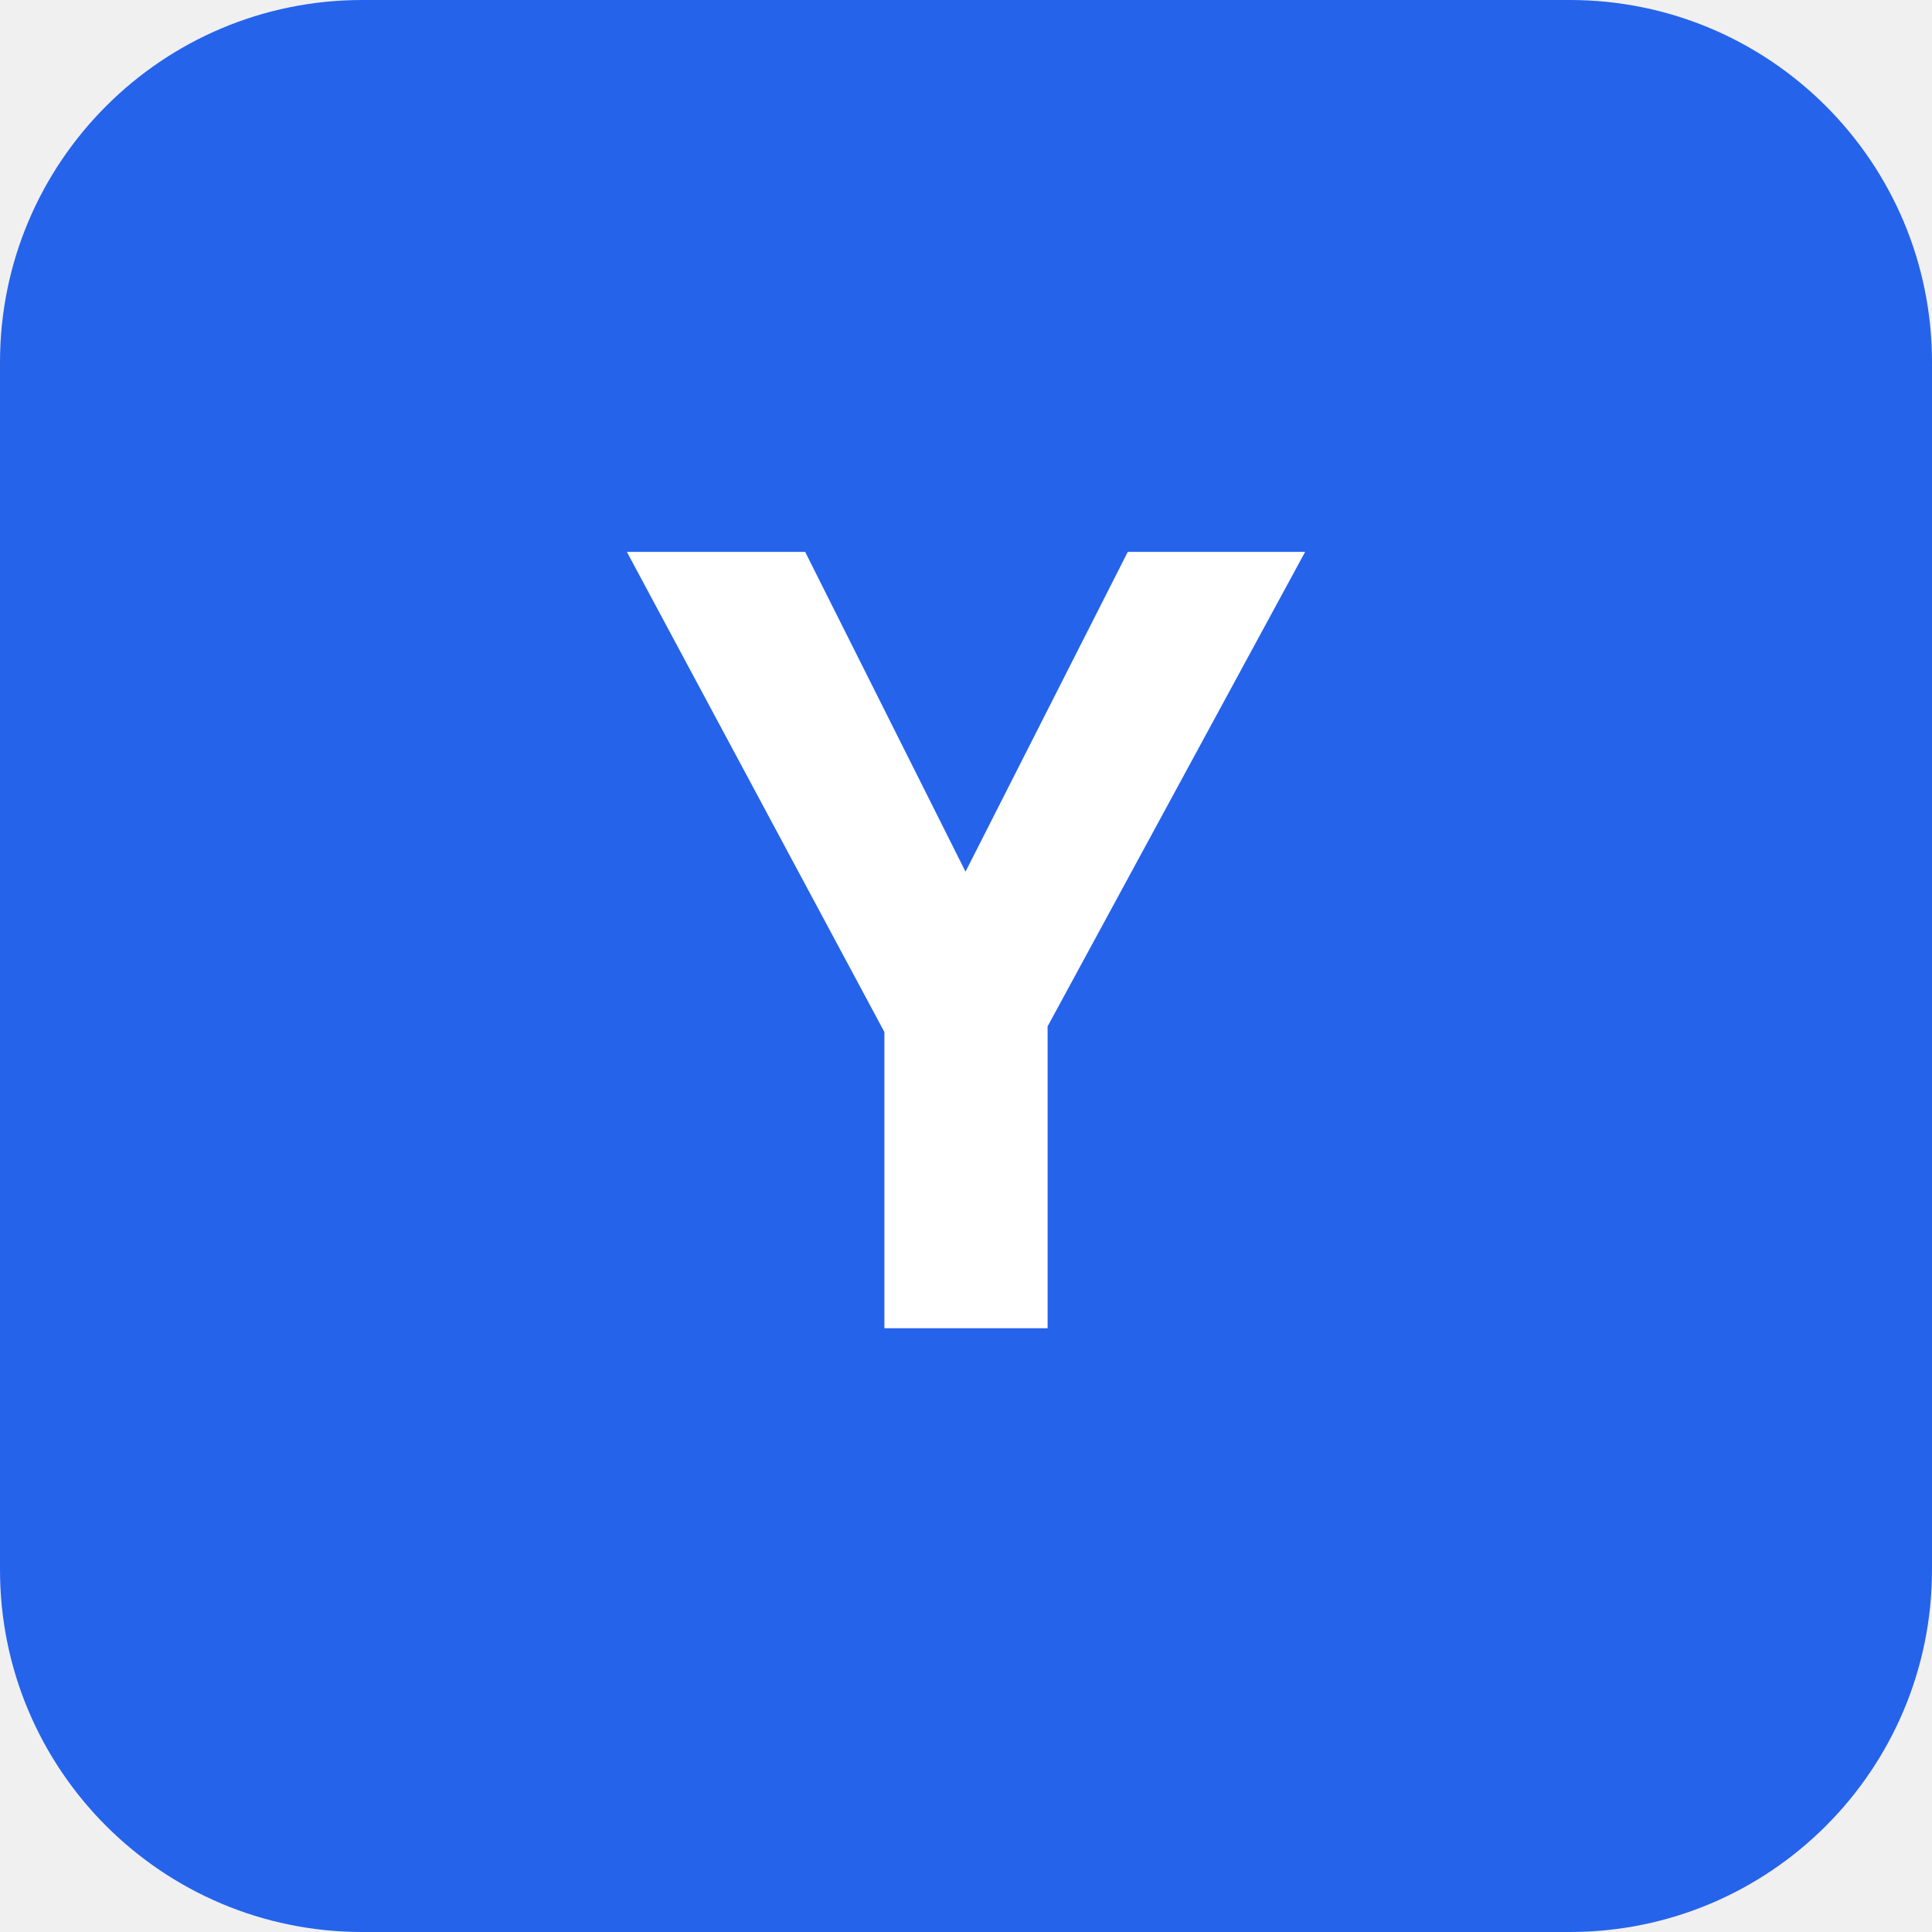
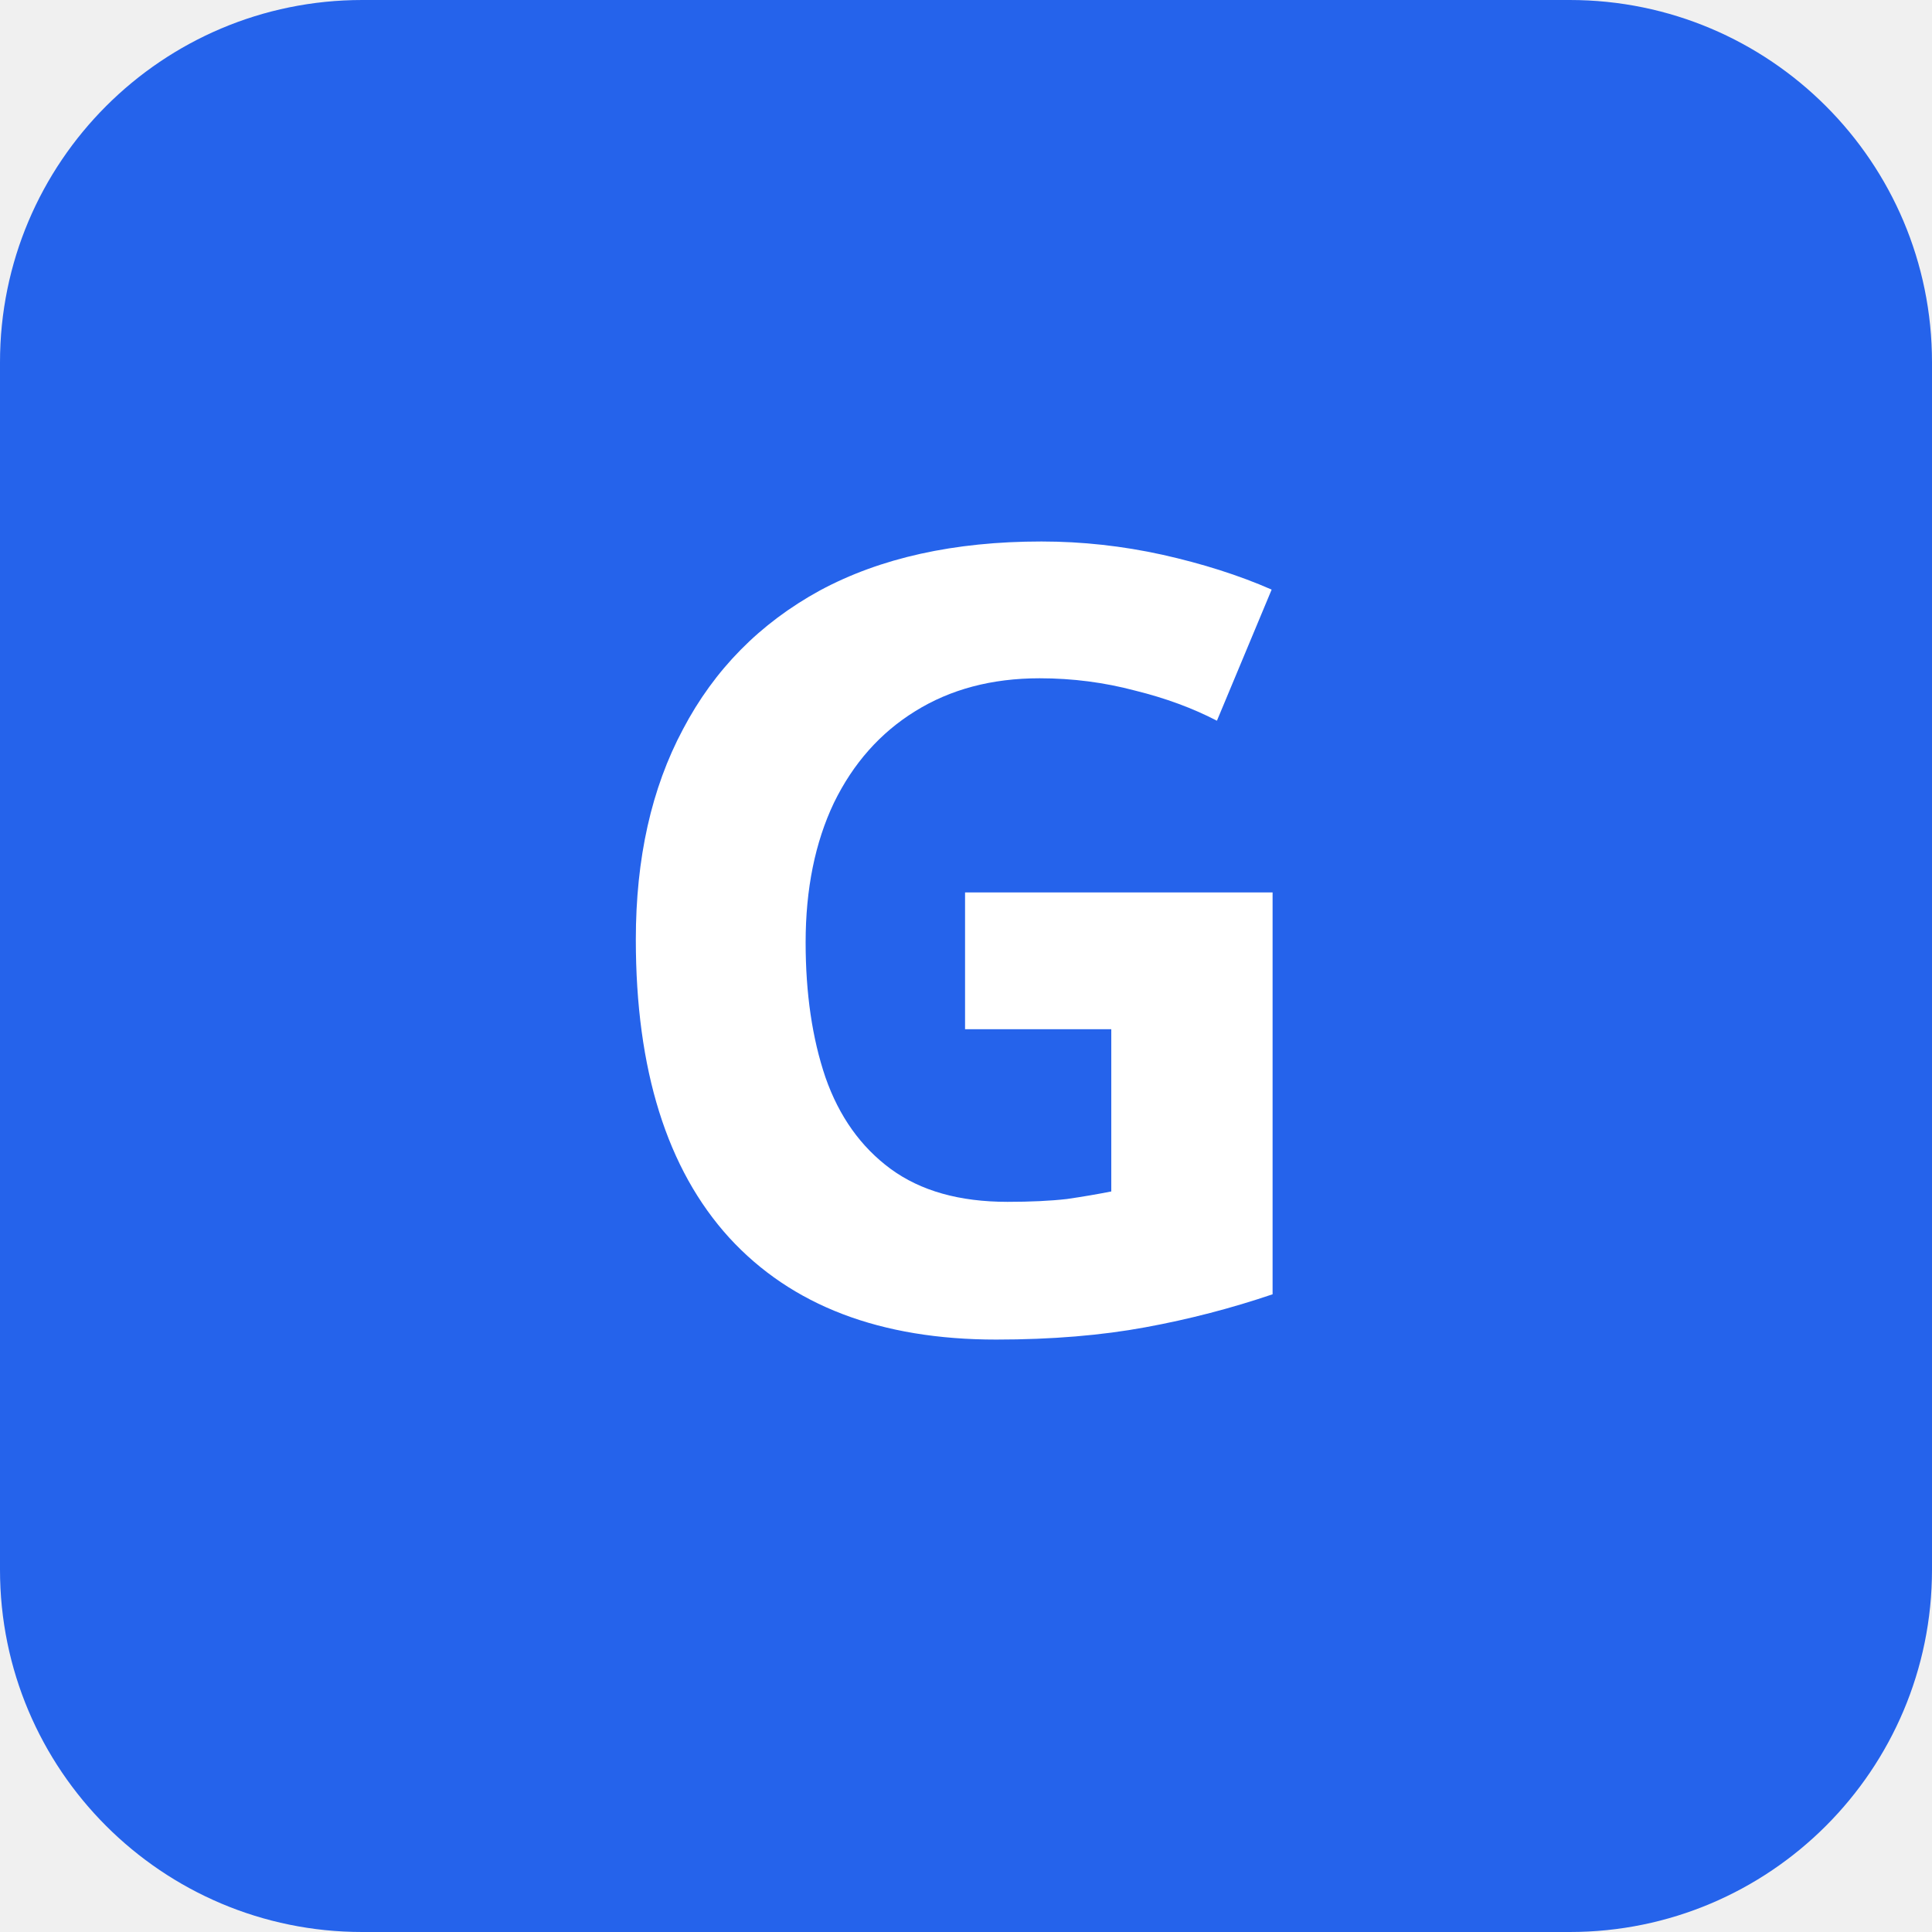
<svg xmlns="http://www.w3.org/2000/svg" viewBox="0 0 32 32">
  <rect width="32" height="32" rx="6" fill="#2563eb" />
-   <text x="16" y="22" text-anchor="middle" font-family="system-ui, sans-serif" font-size="18" font-weight="600" fill="white">Y</text>
+   <text x="16" y="22" text-anchor="middle" font-family="system-ui, sans-serif" font-size="18" font-weight="600" fill="white">G</text>
</svg>
